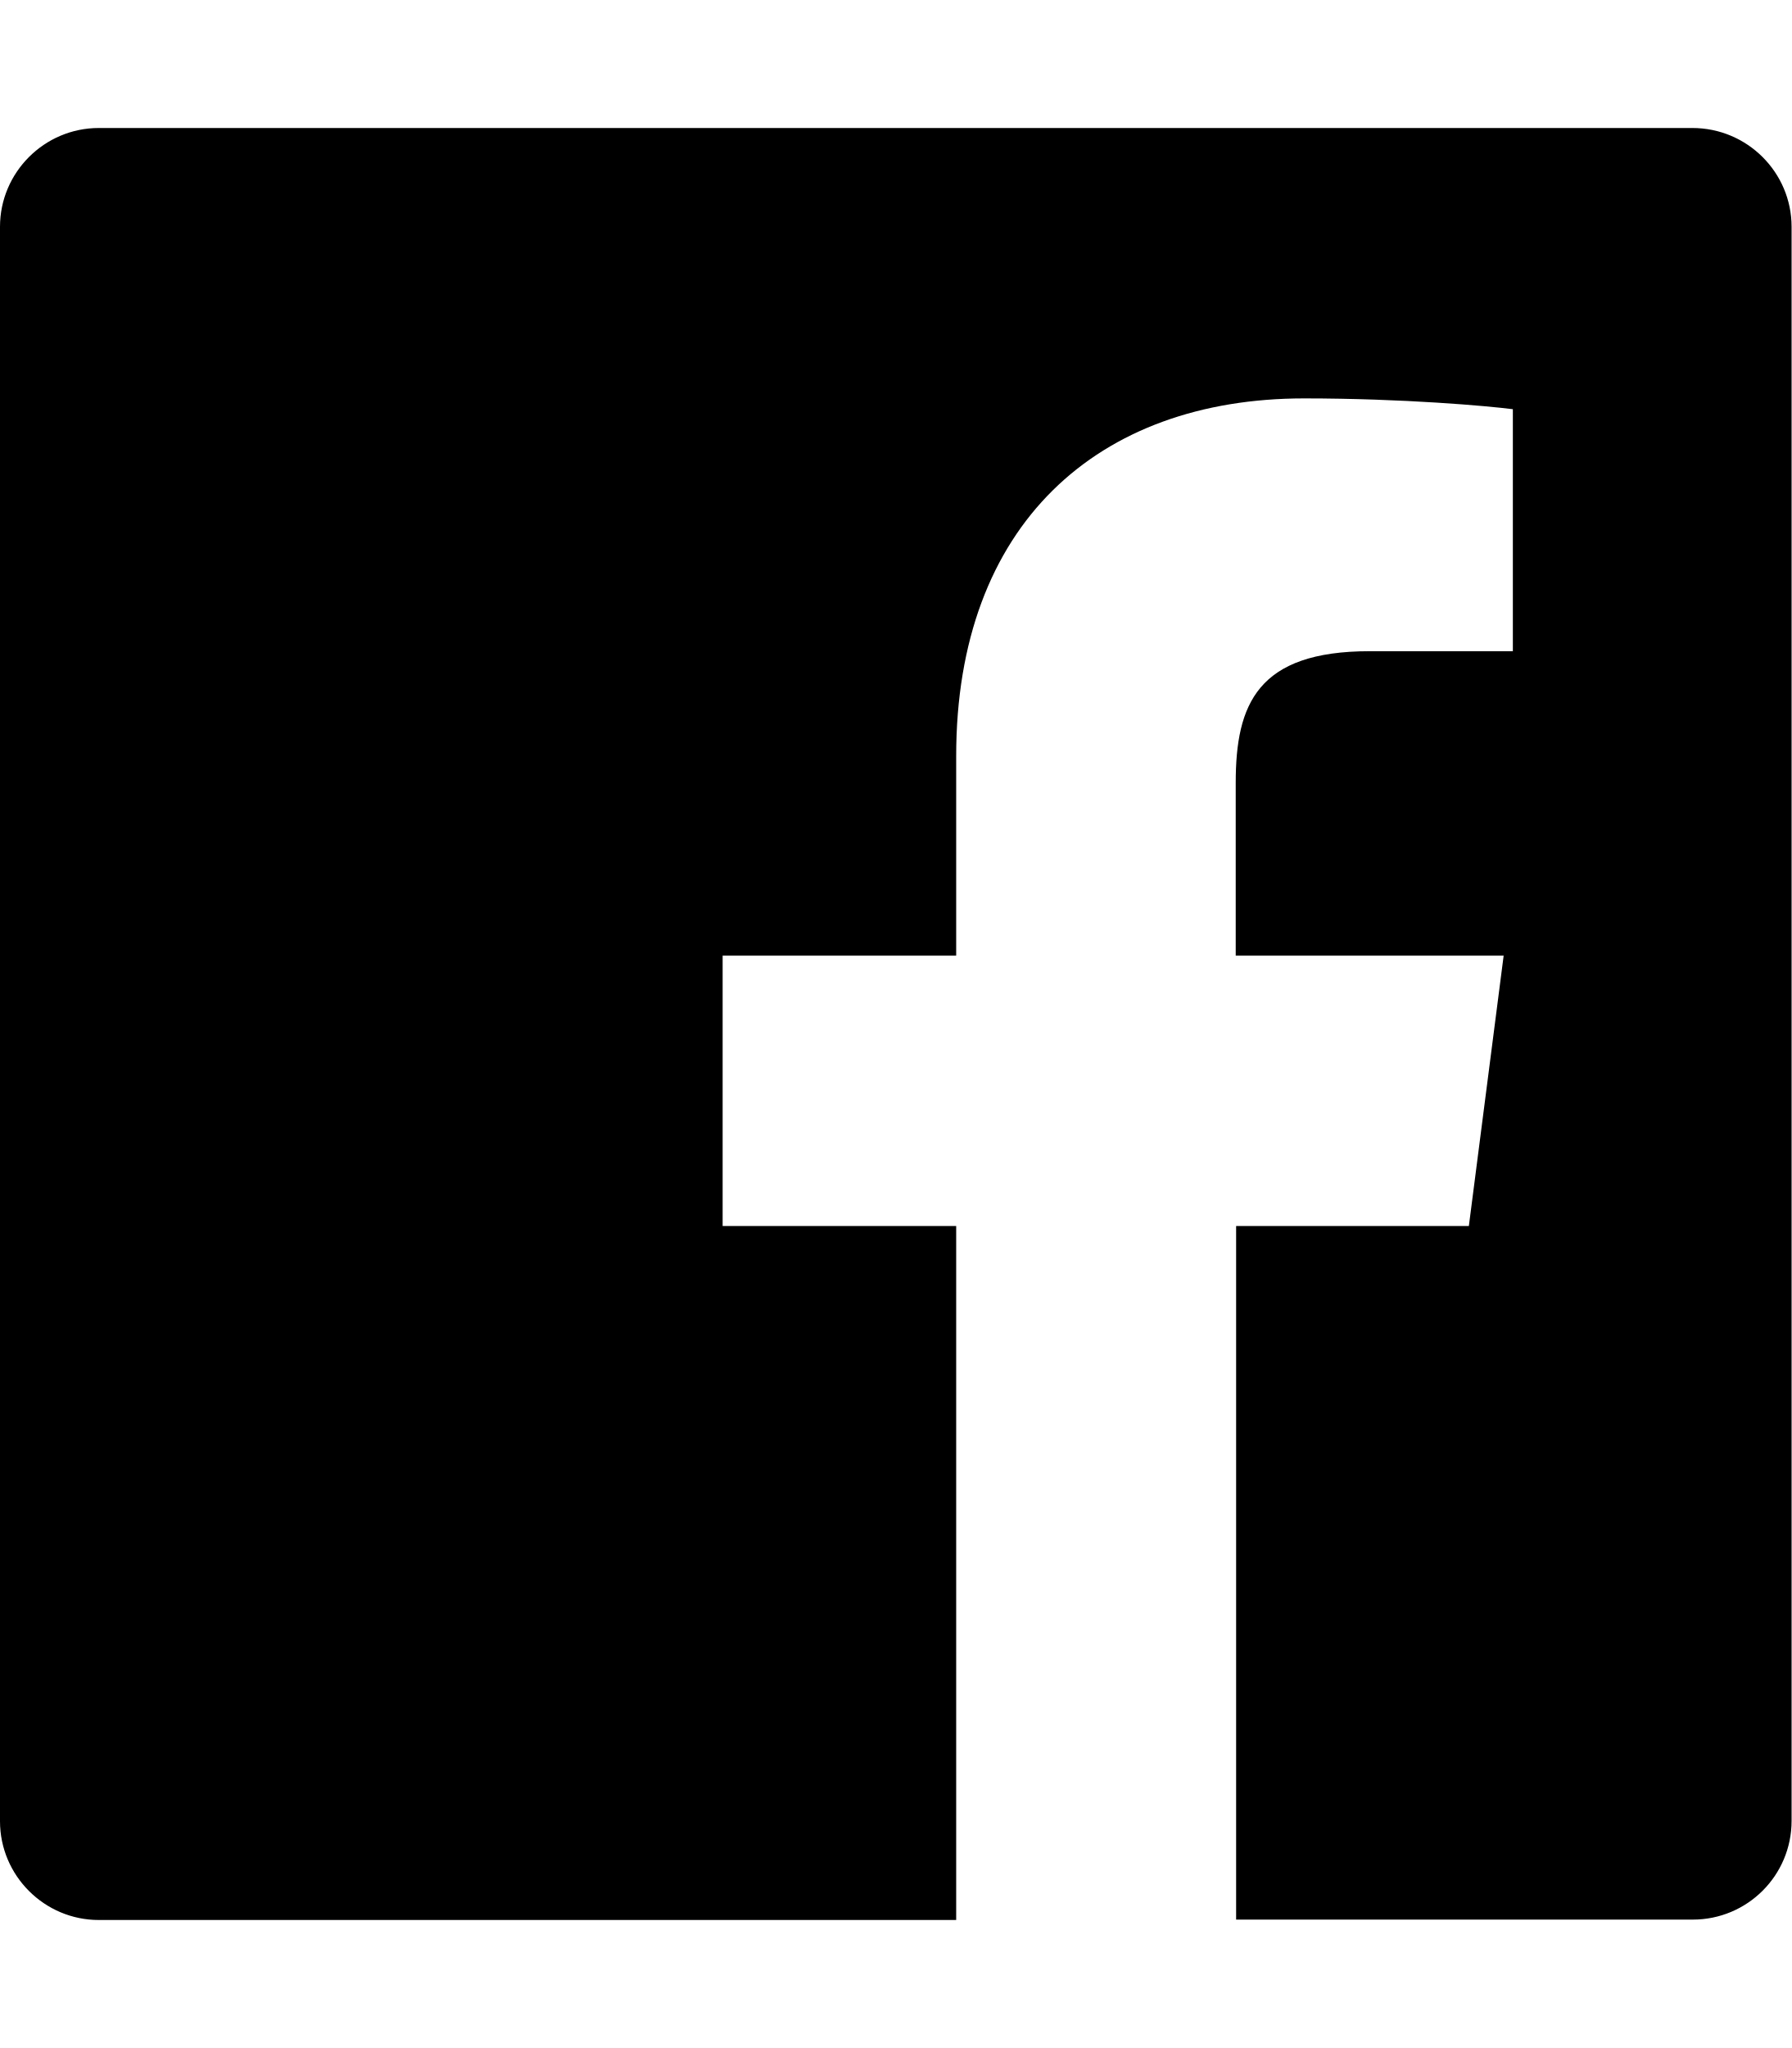
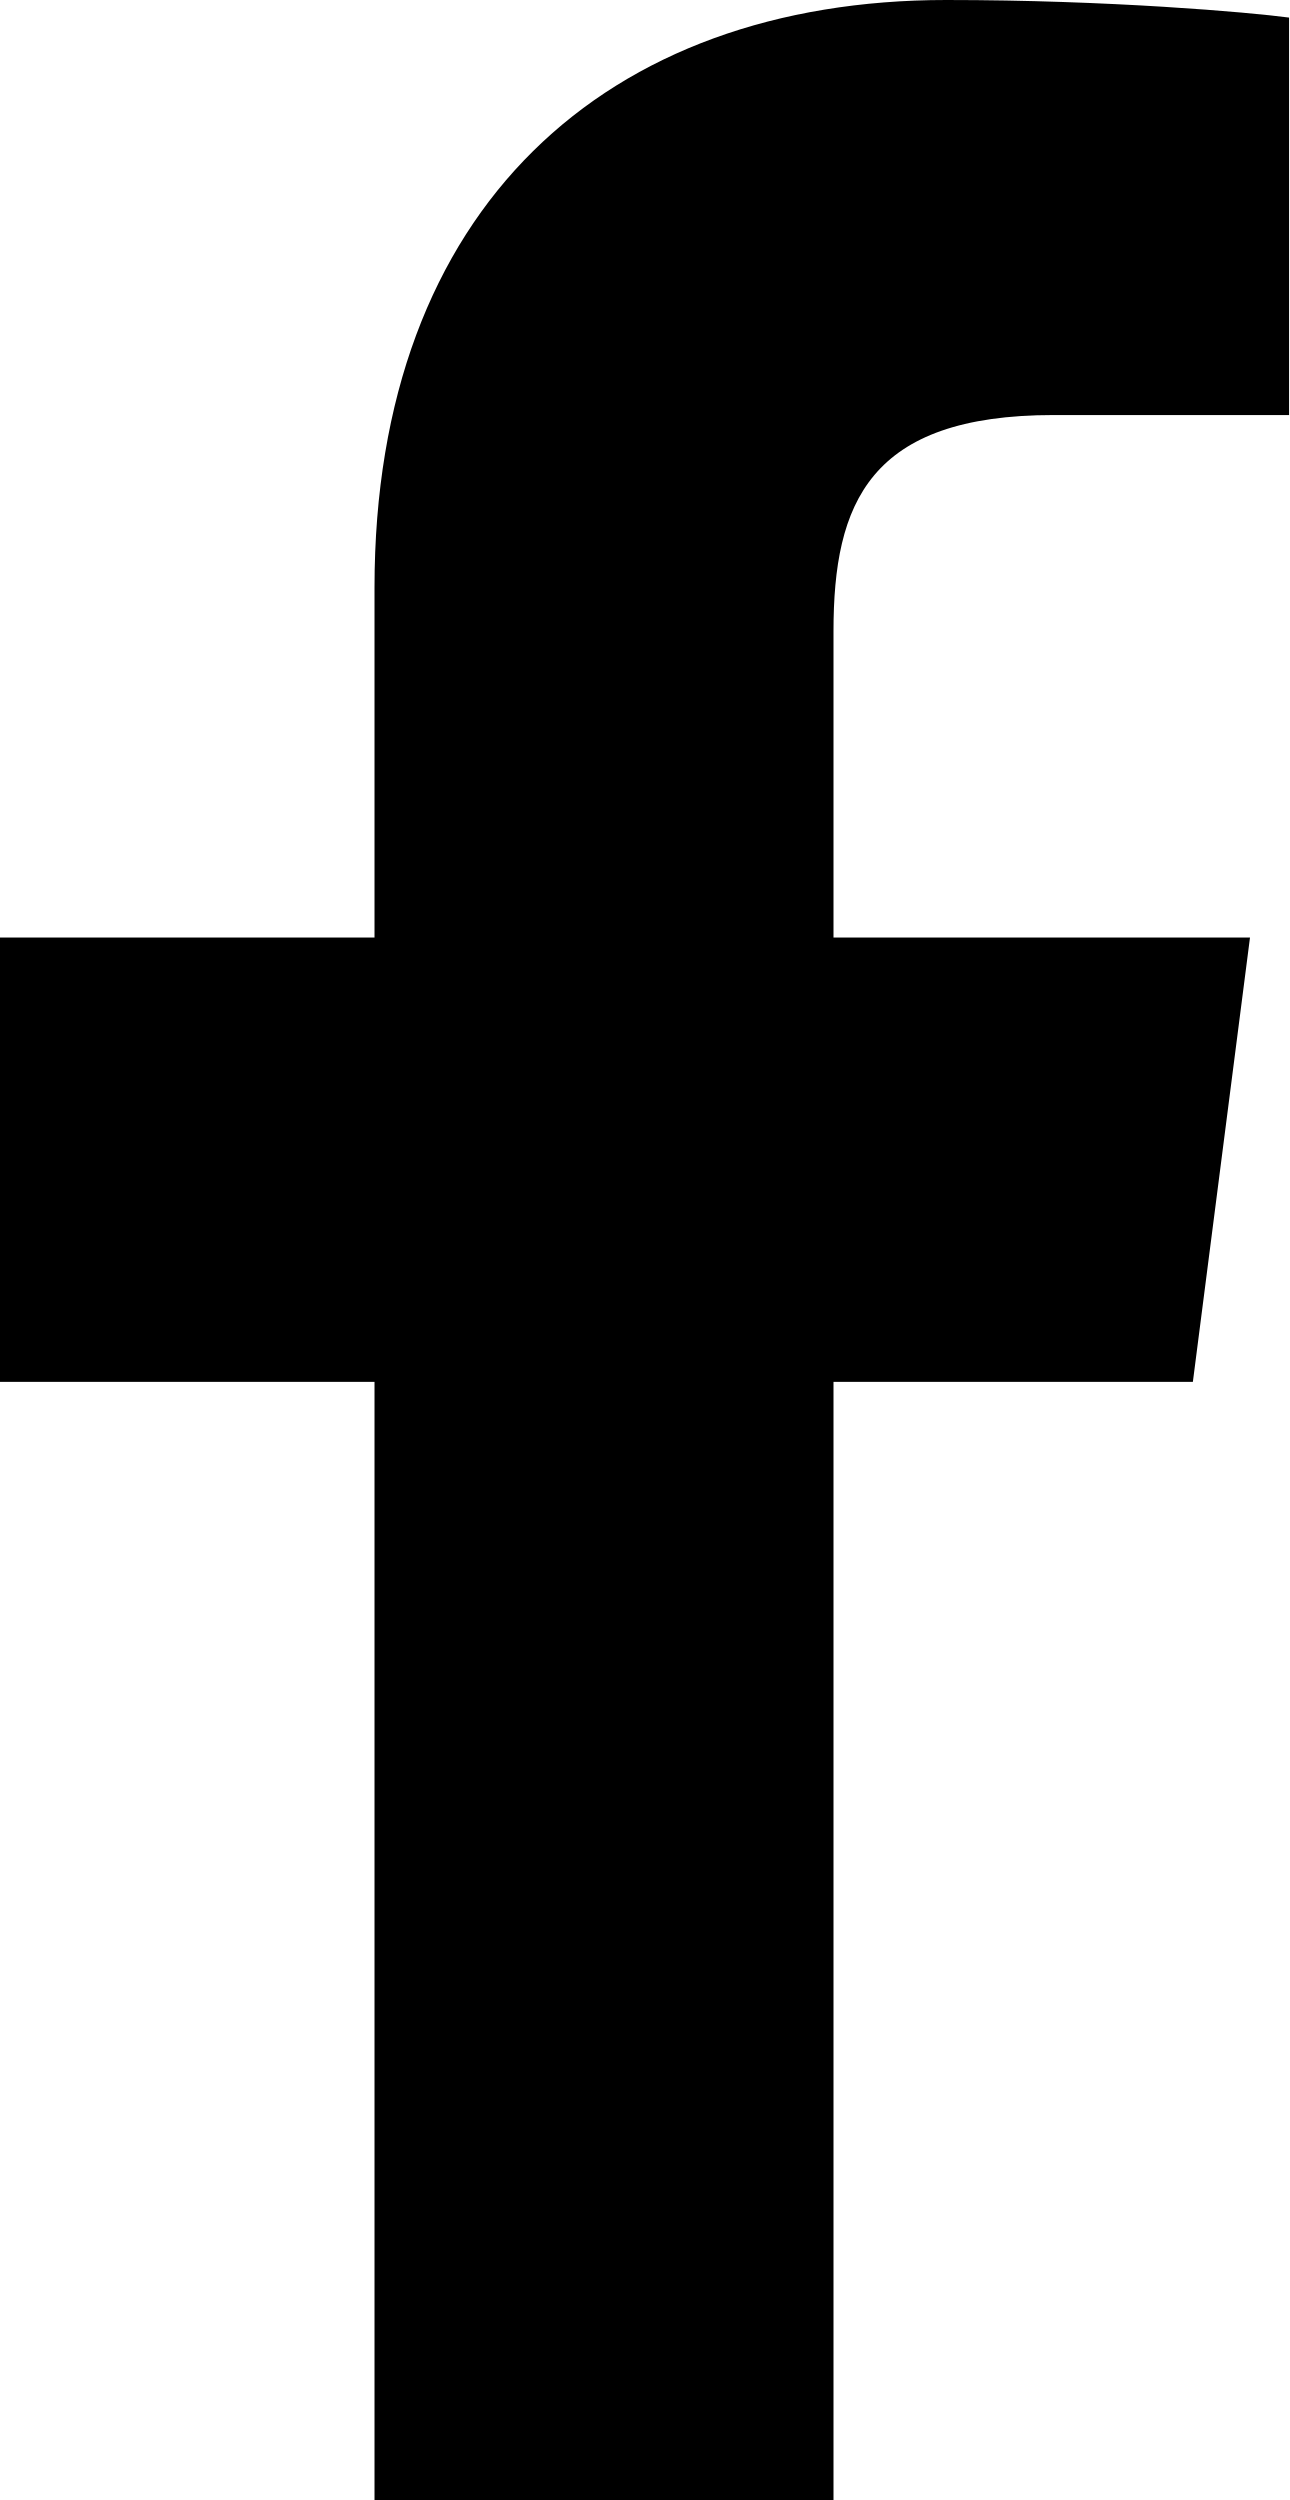
- <svg xmlns="http://www.w3.org/2000/svg" viewBox="0 0 448 512">
-   <path d="M448 56.7v398.5c0 13.7-11.1 24.7-24.7 24.7H309.1V306.5h58.2l8.7-67.6h-67v-43.2c0-19.6 5.4-32.9 33.5-32.9h35.8v-60.5c-6.2-.8-27.4-2.7-52.2-2.7-51.6 0-87 31.5-87 89.4v49.9h-58.4v67.6h58.4V480H24.7C11.1 480 0 468.9 0 455.3V56.7C0 43.1 11.1 32 24.7 32h398.5c13.7 0 24.8 11.1 24.8 24.7z" />
+ <svg xmlns="http://www.w3.org/2000/svg" viewBox="0 0 264 512">
+   <path d="M76.7 512V283H0v-91h76.7v-71.7C76.7 42.4 124.3 0 193.8 0c33.3 0 61.9 2.5 70.2 3.6V85h-48.2c-37.8 0-45.1 18-45.1 44.3V192H256l-11.7 91h-73.6v229" />
</svg>
